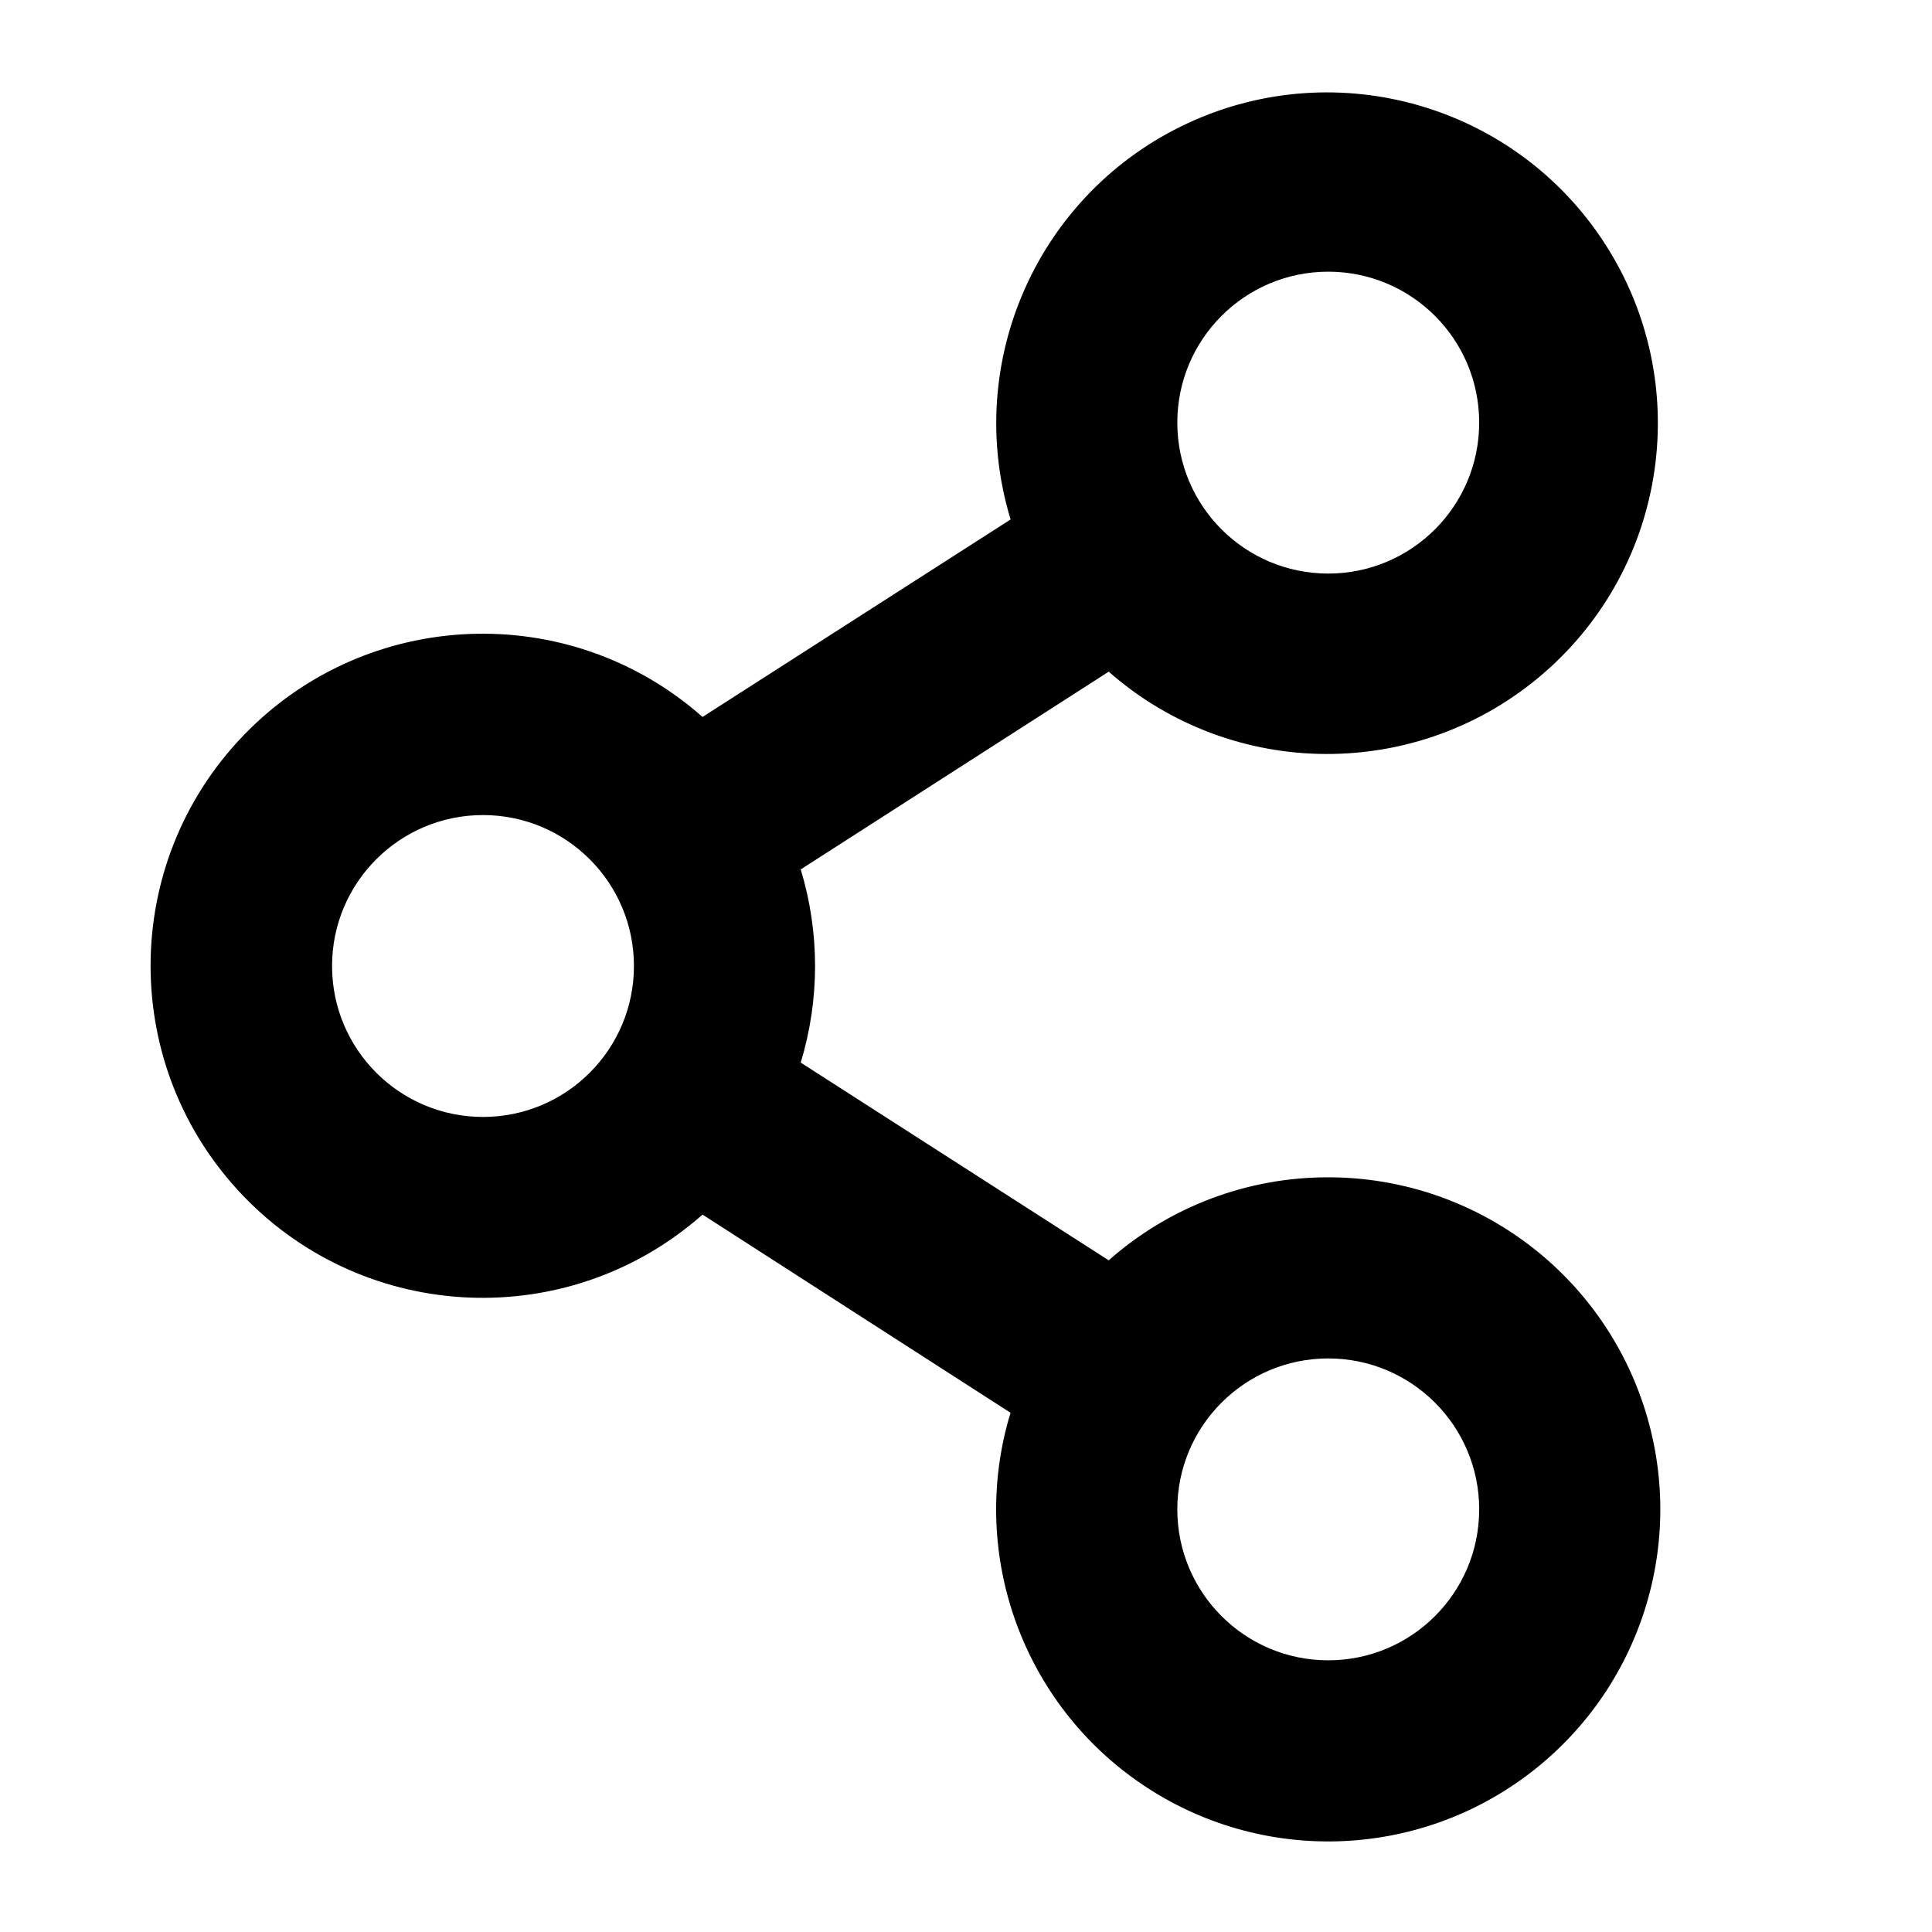
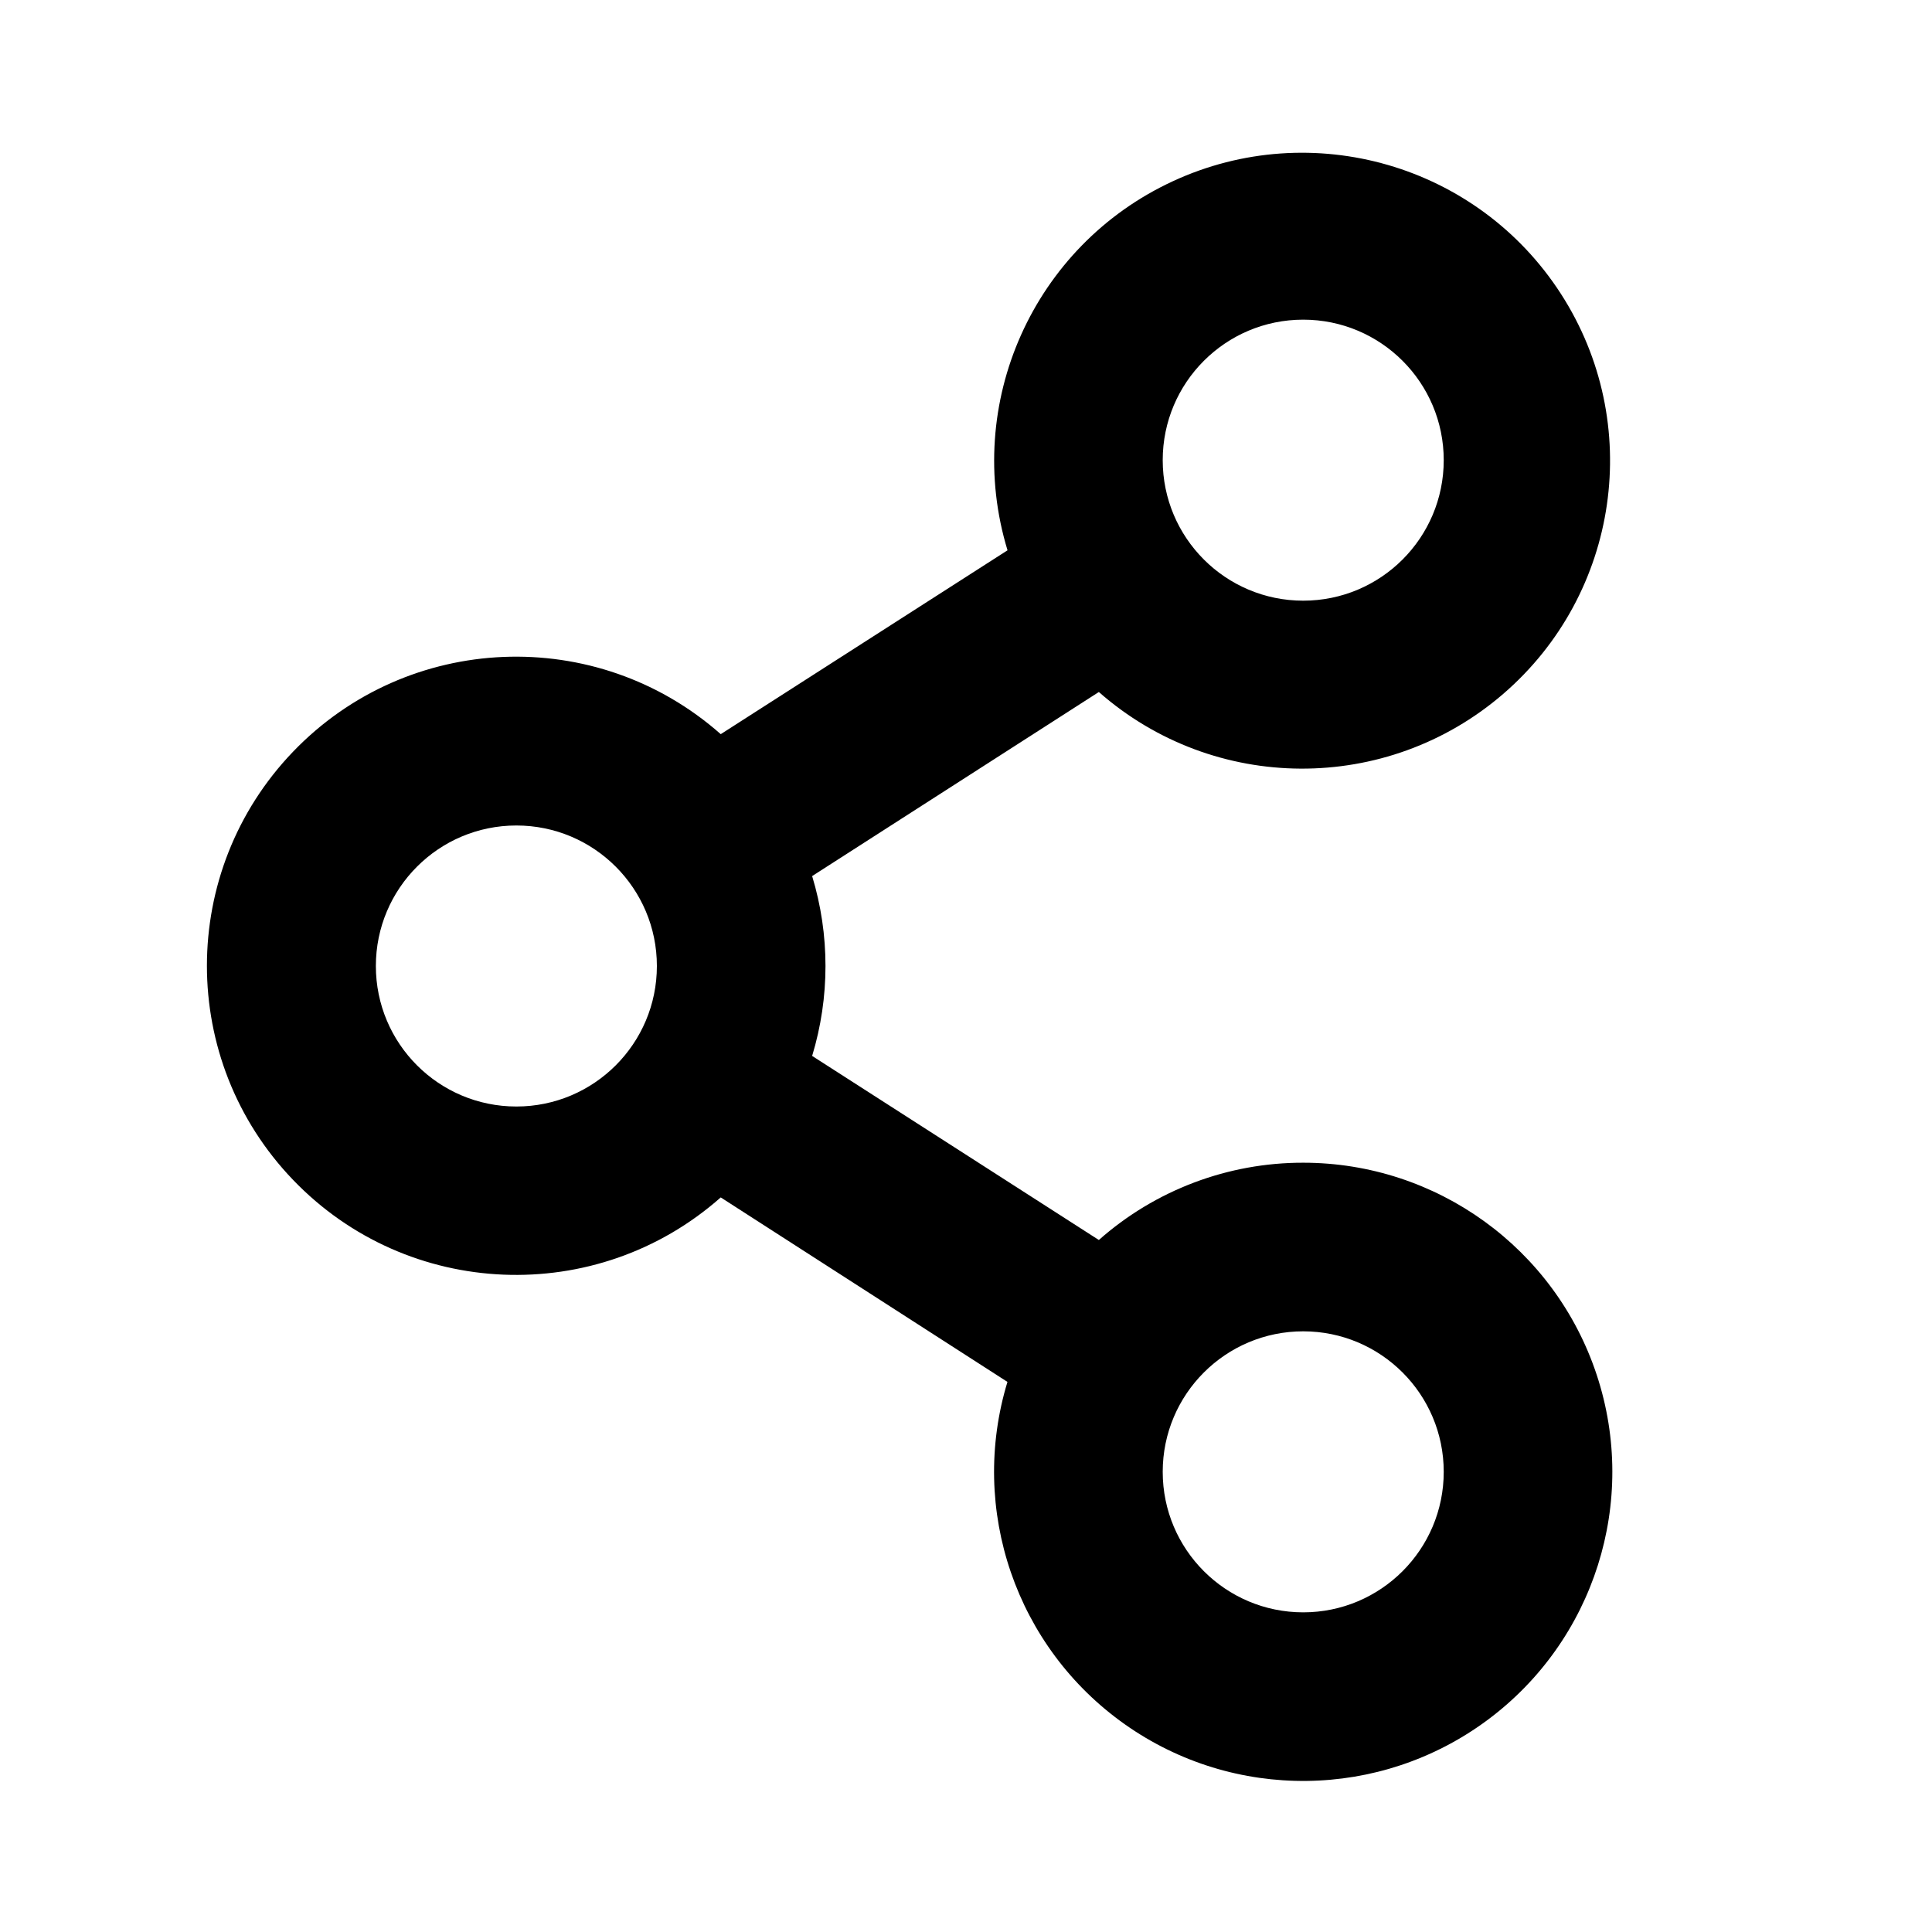
- <svg xmlns="http://www.w3.org/2000/svg" viewBox="0 0 256 256" fill="currentColor">
+ <svg xmlns="http://www.w3.org/2000/svg" viewBox="-9.5 -9.5 275 275" fill="currentColor">
  <path d="M176,156a43.78,43.78,0,0,0-29.09,11L106.1,140.8a44.07,44.07,0,0,0,0-25.6L146.91,89a43.83,43.83,0,1,0-13-20.17L93.09,95a44,44,0,1,0,0,65.94L133.9,187.2A44,44,0,1,0,176,156Zm0-120a20,20,0,1,1-20,20A20,20,0,0,1,176,36ZM64,148a20,20,0,1,1,20-20A20,20,0,0,1,64,148Zm112,72a20,20,0,1,1,20-20A20,20,0,0,1,176,220Z" />
</svg>
